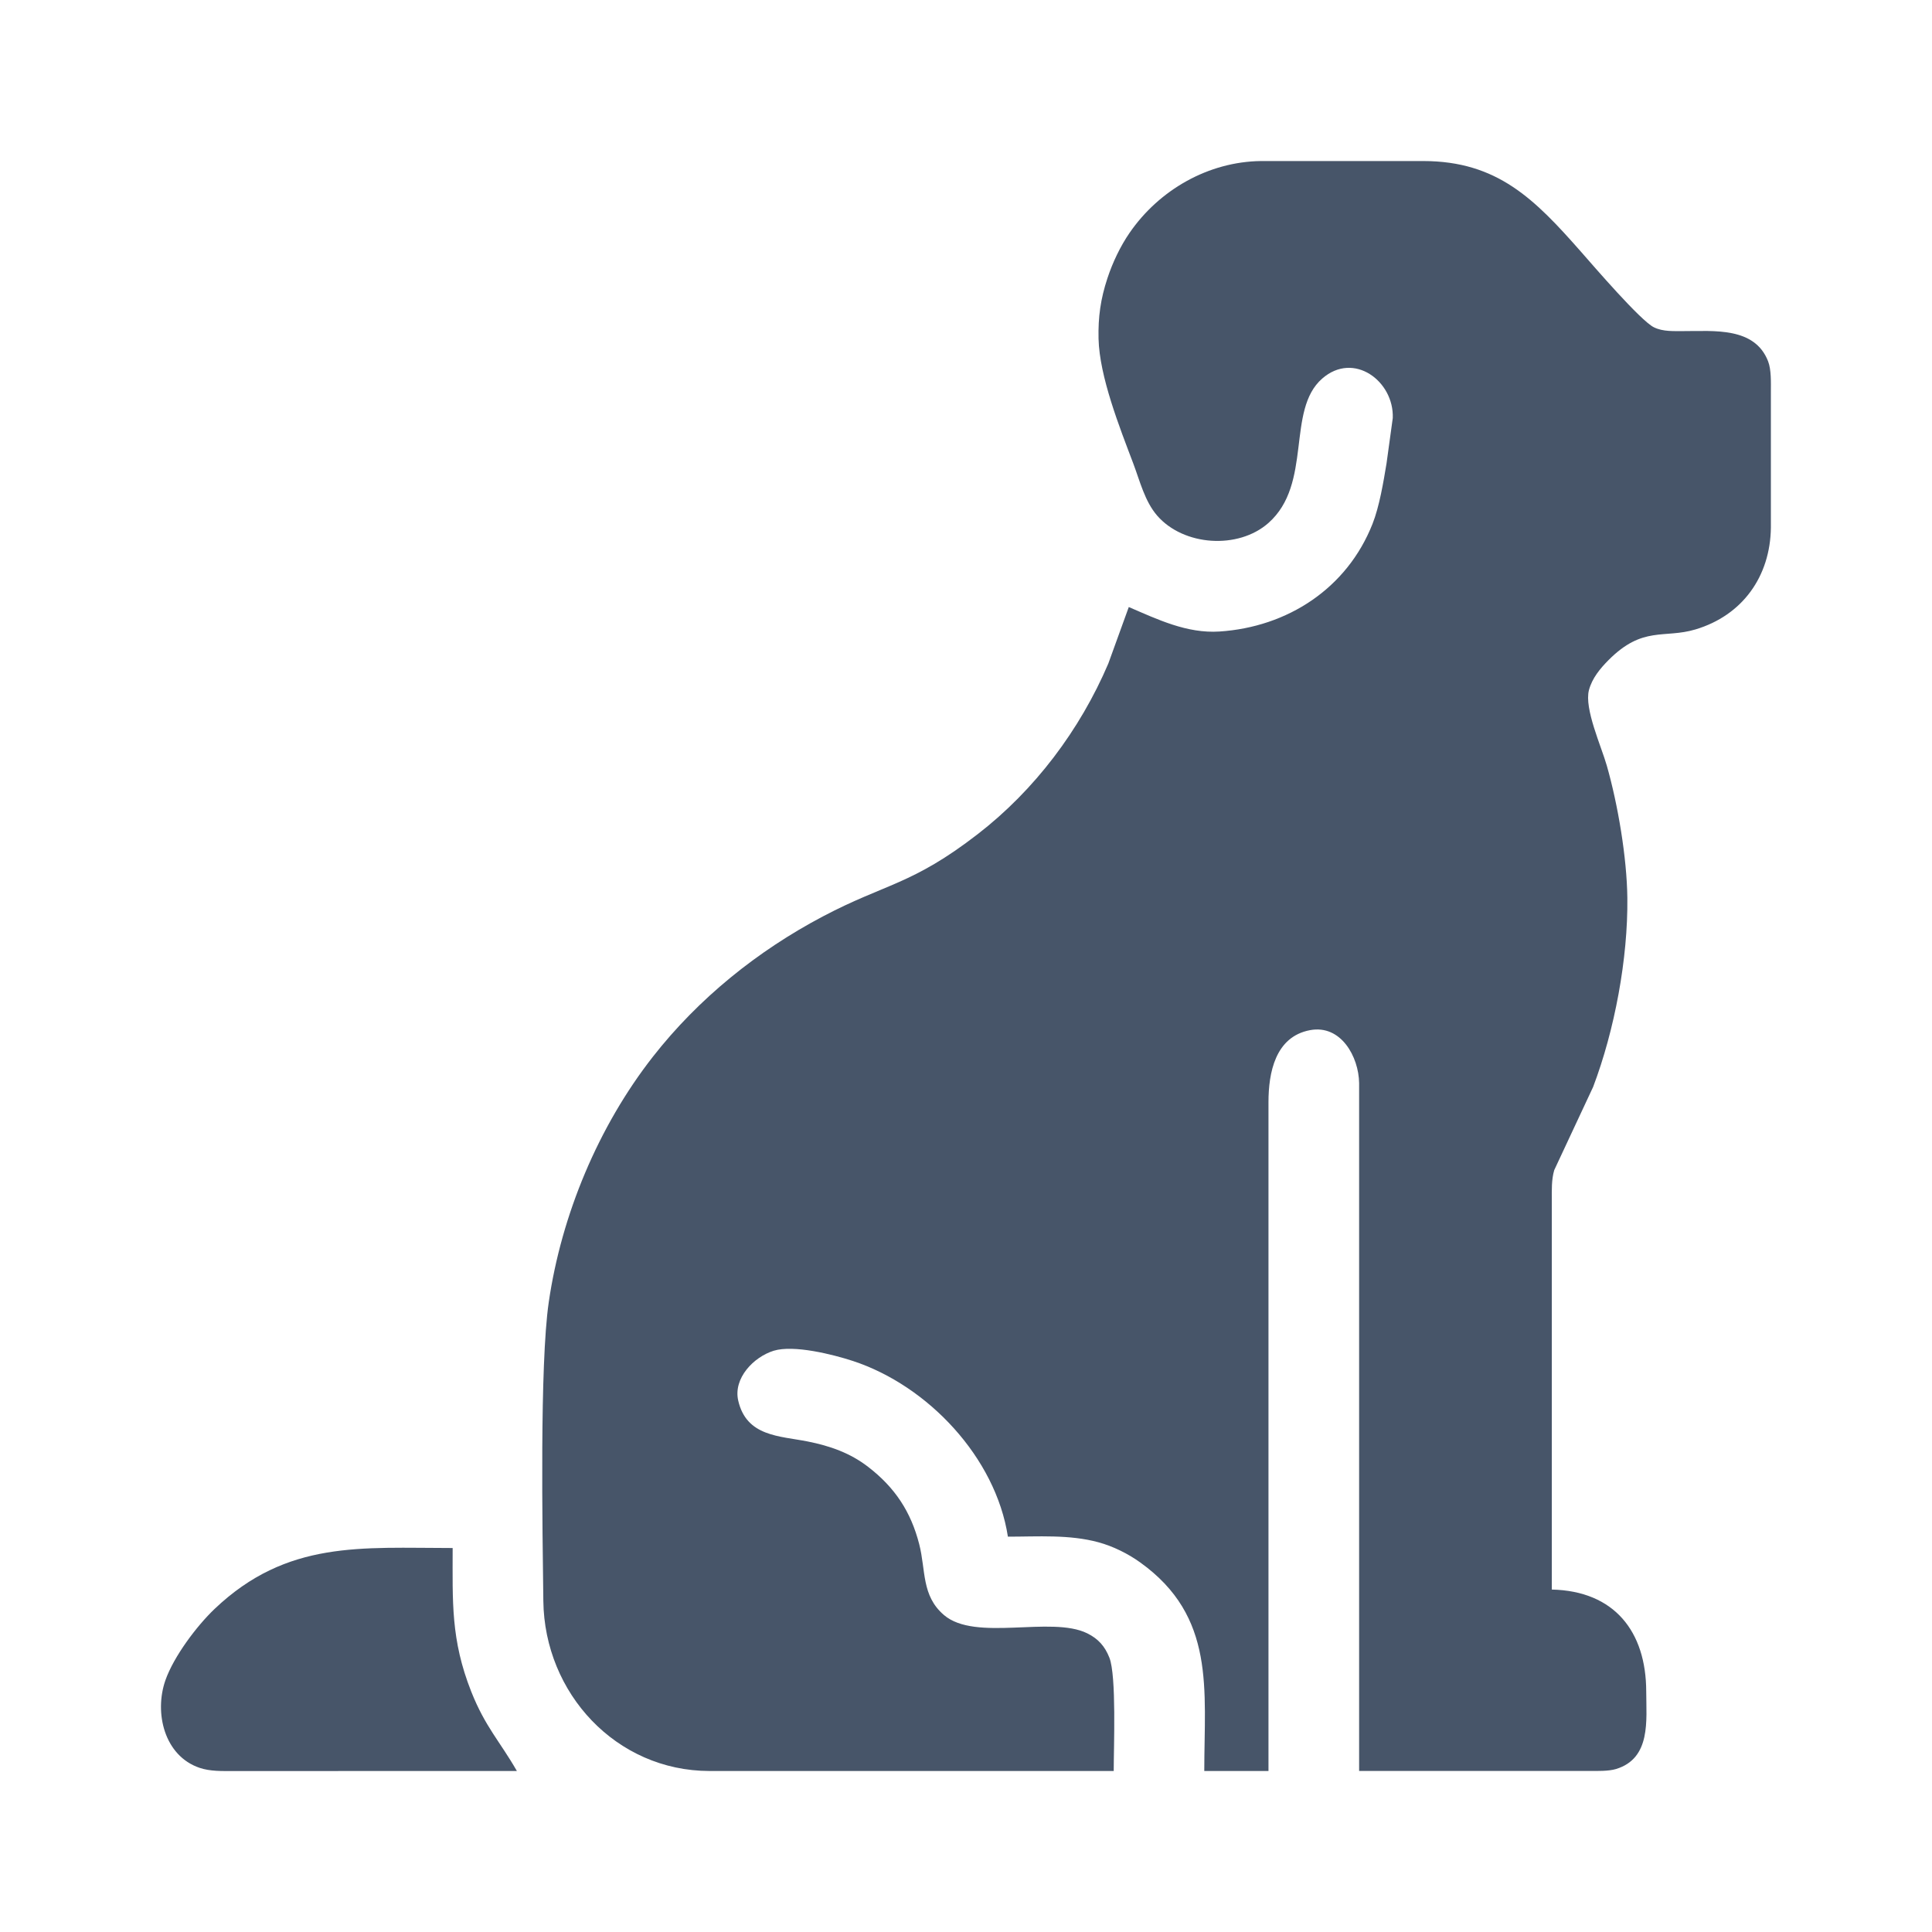
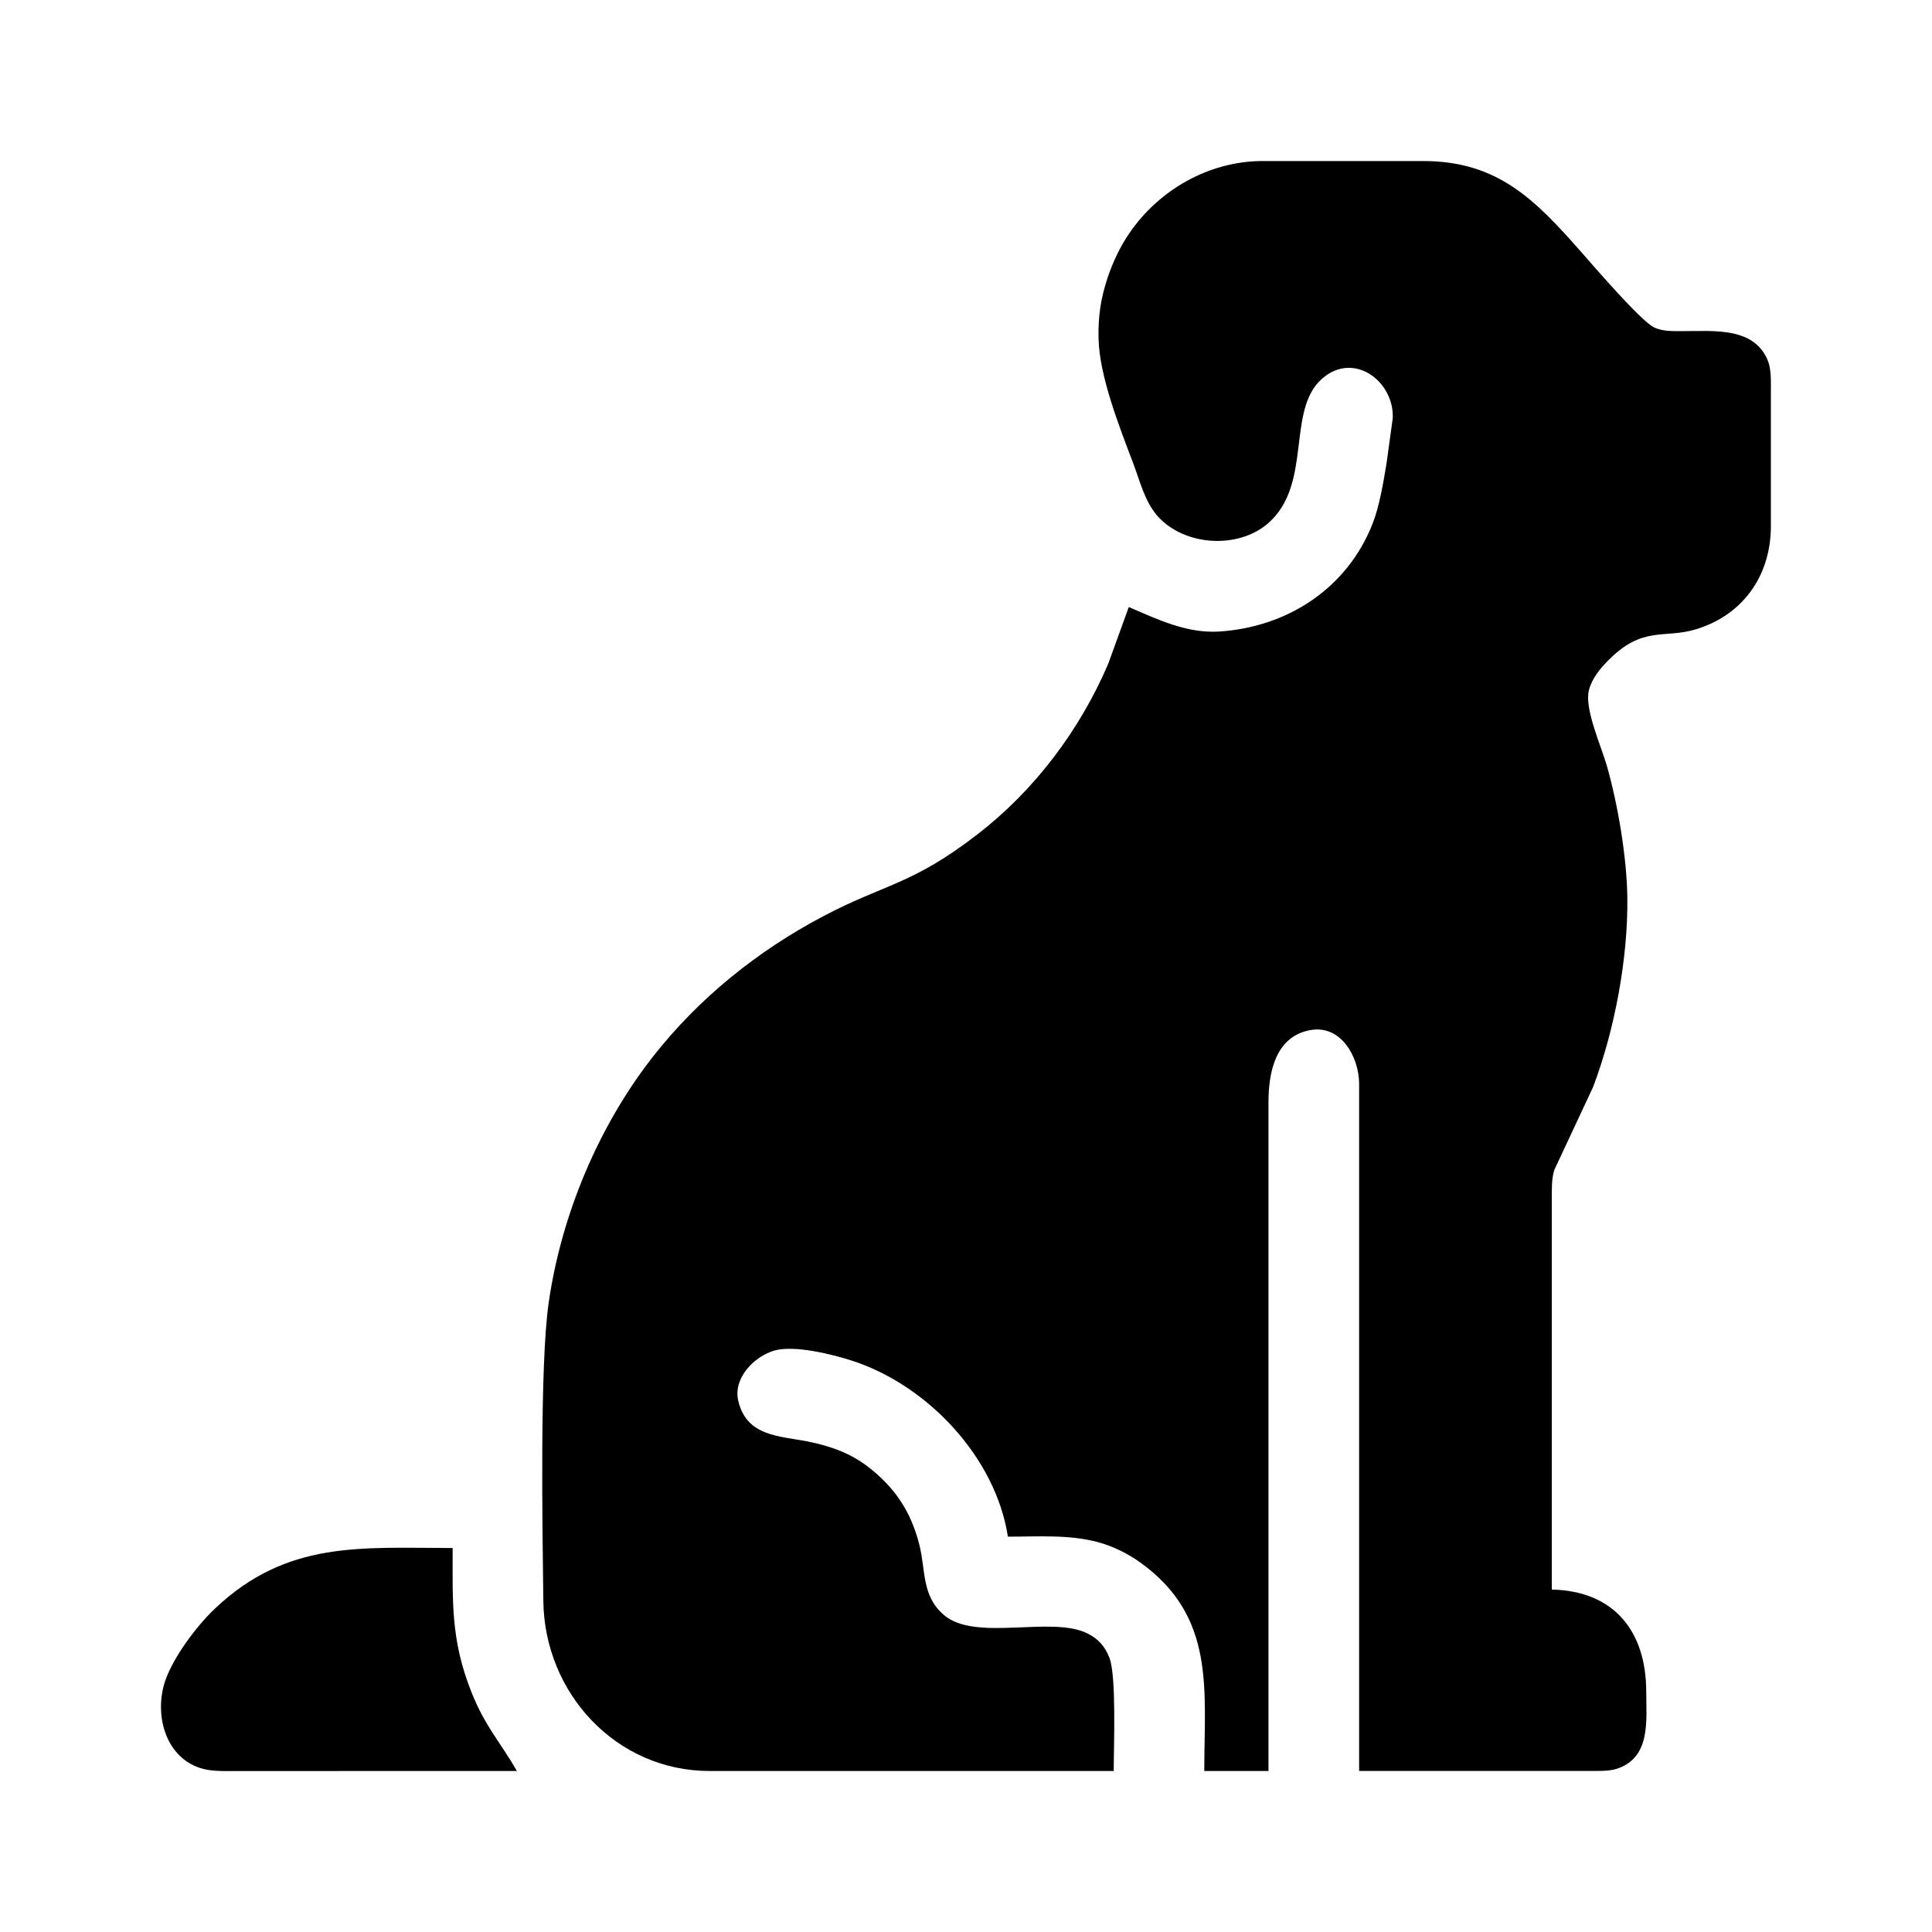
- <svg xmlns="http://www.w3.org/2000/svg" fill="none" height="48" viewBox="0 0 48 48" width="48">
-   <path d="m28.045 15.08-.51 1.408c-.703 1.645-1.825 3.139-3.244 4.236-1.636 1.266-2.29 1.222-3.848 2.045-1.623.856-3.088 2.036-4.222 3.485-1.354 1.73-2.273 3.929-2.588 6.103-.227 1.562-.155 5.648-.134 7.418.027 2.291 1.806 4.222 4.129 4.225h10.042c0-.59.071-2.366-.108-2.817-.112-.283-.277-.469-.551-.604-.897-.441-2.777.217-3.56-.455-.561-.482-.446-1.107-.613-1.758-.207-.808-.603-1.409-1.269-1.922-.45-.347-.95-.521-1.502-.631-.698-.139-1.52-.119-1.726-1.015-.128-.558.386-1.086.881-1.239.497-.153 1.475.092 1.971.255 1.864.614 3.544 2.397 3.848 4.364.746 0 1.528-.058 2.252.14.359.098.73.281 1.032.498 1.884 1.349 1.595 3.161 1.595 5.184h1.595v-16.62c.001-.724.166-1.623 1.032-1.786.769-.144 1.211.661 1.22 1.316v17.089h5.725c.196 0 .471.008.657-.048.874-.266.752-1.21.751-1.924-.002-1.494-.793-2.5-2.346-2.535v-9.671c0-.246-.01-.514.061-.751l.966-2.066c.534-1.41.867-3.187.85-4.695-.012-1.005-.234-2.318-.51-3.286-.138-.484-.565-1.419-.444-1.878.078-.294.278-.536.488-.747.851-.854 1.378-.528 2.155-.759 1.176-.35 1.863-1.324 1.877-2.531v-3.38c0-.228.012-.54-.069-.751-.332-.859-1.349-.749-2.089-.751-.249-.001-.523.018-.751-.096-.332-.166-1.492-1.515-1.809-1.876-1.148-1.303-2.074-2.251-3.915-2.253h-2.628-1.408c-1.305.016-2.527.714-3.264 1.784-.231.335-.423.741-.55 1.127-.17.515-.233.961-.221 1.502.022.941.524 2.206.862 3.099.165.436.286.942.595 1.298.658.756 2.011.845 2.762.184 1.106-.975.436-2.802 1.337-3.589.787-.688 1.788.066 1.754.98l-.155 1.127c-.077.465-.177 1.069-.348 1.502-.634 1.607-2.115 2.565-3.805 2.675-.806.052-1.536-.301-2.252-.609zm-15.203 28.92c-.425-.741-.785-1.093-1.134-1.972-.511-1.292-.462-2.231-.462-3.568-2.266 0-4.113-.198-5.912 1.511-.449.427-1.018 1.186-1.225 1.776-.282.809-.027 1.876.848 2.174.269.091.564.08.845.08z" fill="#475569" />
+ <svg xmlns="http://www.w3.org/2000/svg" viewBox="0 0 48 48">
+   <path d="m28.045 15.08-.51 1.408c-.703 1.645-1.825 3.139-3.244 4.236-1.636 1.266-2.29 1.222-3.848 2.045-1.623.856-3.088 2.036-4.222 3.485-1.354 1.73-2.273 3.929-2.588 6.103-.227 1.562-.155 5.648-.134 7.418.027 2.291 1.806 4.222 4.129 4.225h10.042c0-.59.071-2.366-.108-2.817-.112-.283-.277-.469-.551-.604-.897-.441-2.777.217-3.56-.455-.561-.482-.446-1.107-.613-1.758-.207-.808-.603-1.409-1.269-1.922-.45-.347-.95-.521-1.502-.631-.698-.139-1.52-.119-1.726-1.015-.128-.558.386-1.086.881-1.239.497-.153 1.475.092 1.971.255 1.864.614 3.544 2.397 3.848 4.364.746 0 1.528-.058 2.252.14.359.098.73.281 1.032.498 1.884 1.349 1.595 3.161 1.595 5.184h1.595v-16.62c.001-.724.166-1.623 1.032-1.786.769-.144 1.211.661 1.22 1.316v17.089h5.725c.196 0 .471.008.657-.048.874-.266.752-1.21.751-1.924-.002-1.494-.793-2.5-2.346-2.535v-9.671c0-.246-.01-.514.061-.751l.966-2.066c.534-1.41.867-3.187.85-4.695-.012-1.005-.234-2.318-.51-3.286-.138-.484-.565-1.419-.444-1.878.078-.294.278-.536.488-.747.851-.854 1.378-.528 2.155-.759 1.176-.35 1.863-1.324 1.877-2.531v-3.38c0-.228.012-.54-.069-.751-.332-.859-1.349-.749-2.089-.751-.249-.001-.523.018-.751-.096-.332-.166-1.492-1.515-1.809-1.876-1.148-1.303-2.074-2.251-3.915-2.253h-2.628-1.408c-1.305.016-2.527.714-3.264 1.784-.231.335-.423.741-.55 1.127-.17.515-.233.961-.221 1.502.022.941.524 2.206.862 3.099.165.436.286.942.595 1.298.658.756 2.011.845 2.762.184 1.106-.975.436-2.802 1.337-3.589.787-.688 1.788.066 1.754.98l-.155 1.127c-.077.465-.177 1.069-.348 1.502-.634 1.607-2.115 2.565-3.805 2.675-.806.052-1.536-.301-2.252-.609zm-15.203 28.92c-.425-.741-.785-1.093-1.134-1.972-.511-1.292-.462-2.231-.462-3.568-2.266 0-4.113-.198-5.912 1.511-.449.427-1.018 1.186-1.225 1.776-.282.809-.027 1.876.848 2.174.269.091.564.08.845.08z" />
</svg>
